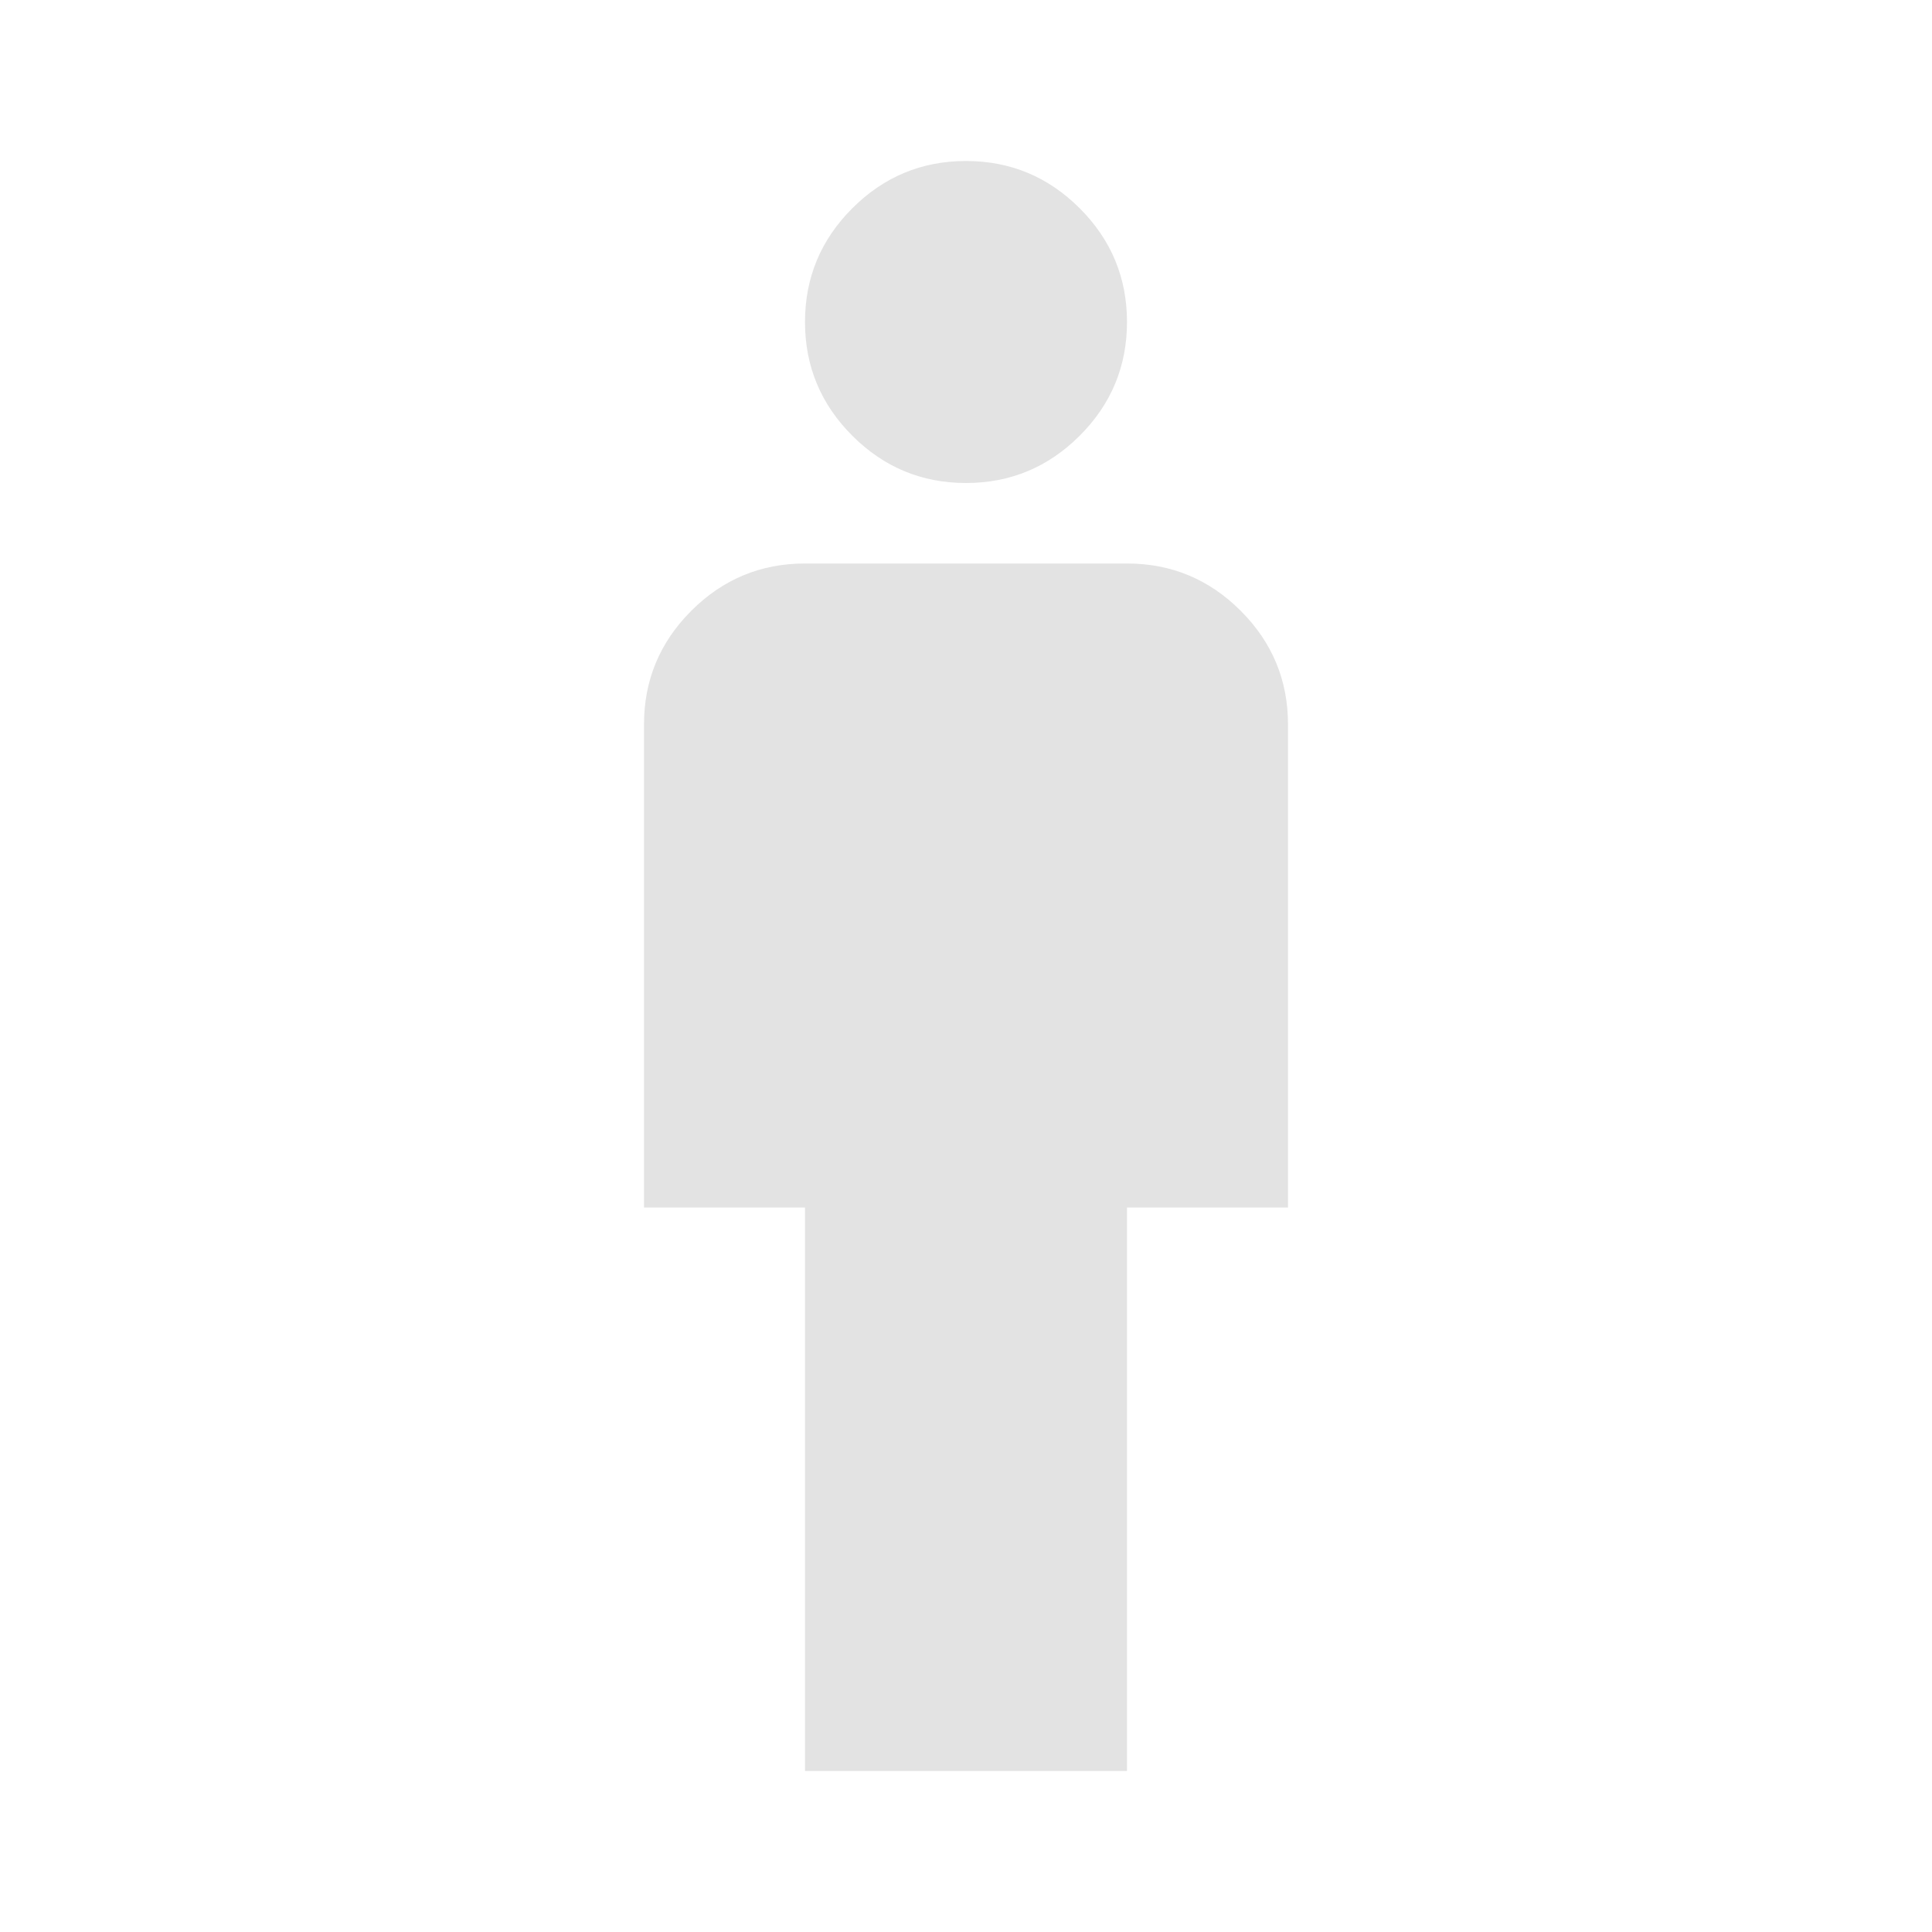
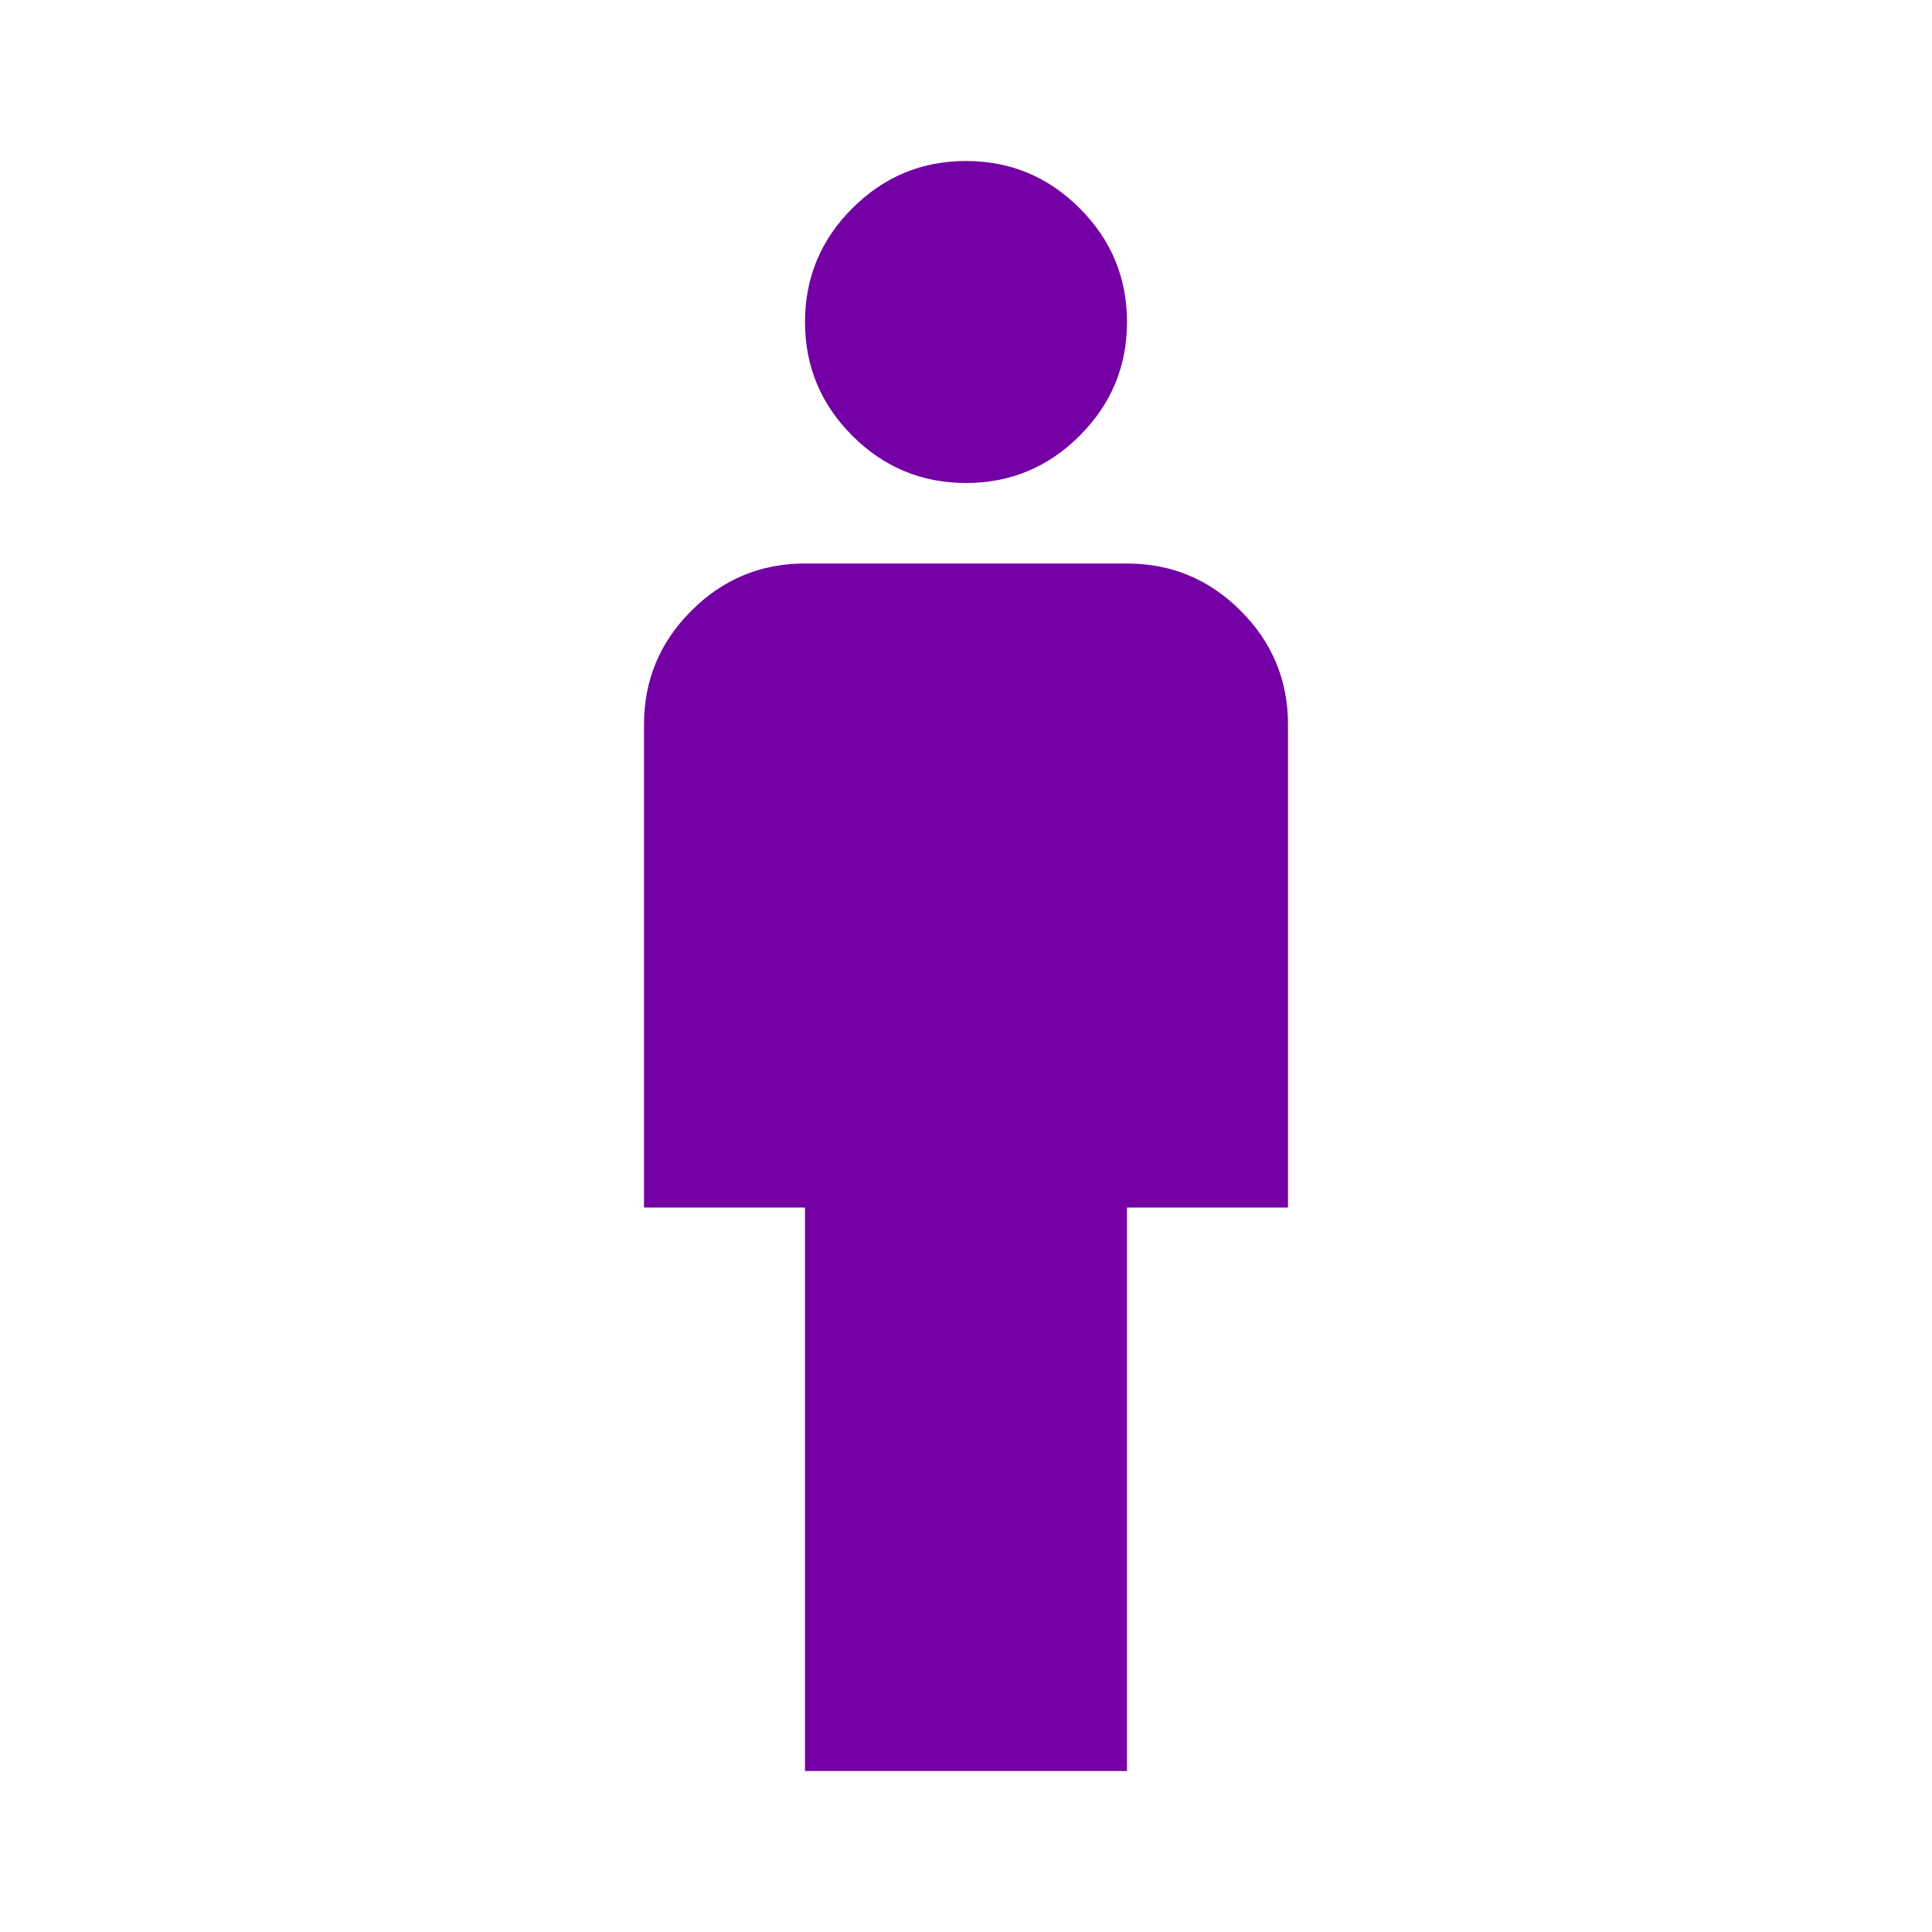
- <svg xmlns="http://www.w3.org/2000/svg" height="24px" viewBox="0 -960 960 960" width="24px" fill="#e3e3e3">
+ <svg xmlns="http://www.w3.org/2000/svg" height="24px" viewBox="0 -960 960 960" width="24px" fill="#7400A5">
  <path d="M400-80v-280h-80v-240q0-33 23.5-56.5T400-680h160q33 0 56.5 23.5T640-600v240h-80v280H400Zm80-640q-33 0-56.5-23.5T400-800q0-33 23.5-56.5T480-880q33 0 56.5 23.5T560-800q0 33-23.5 56.5T480-720Z" />
</svg>
